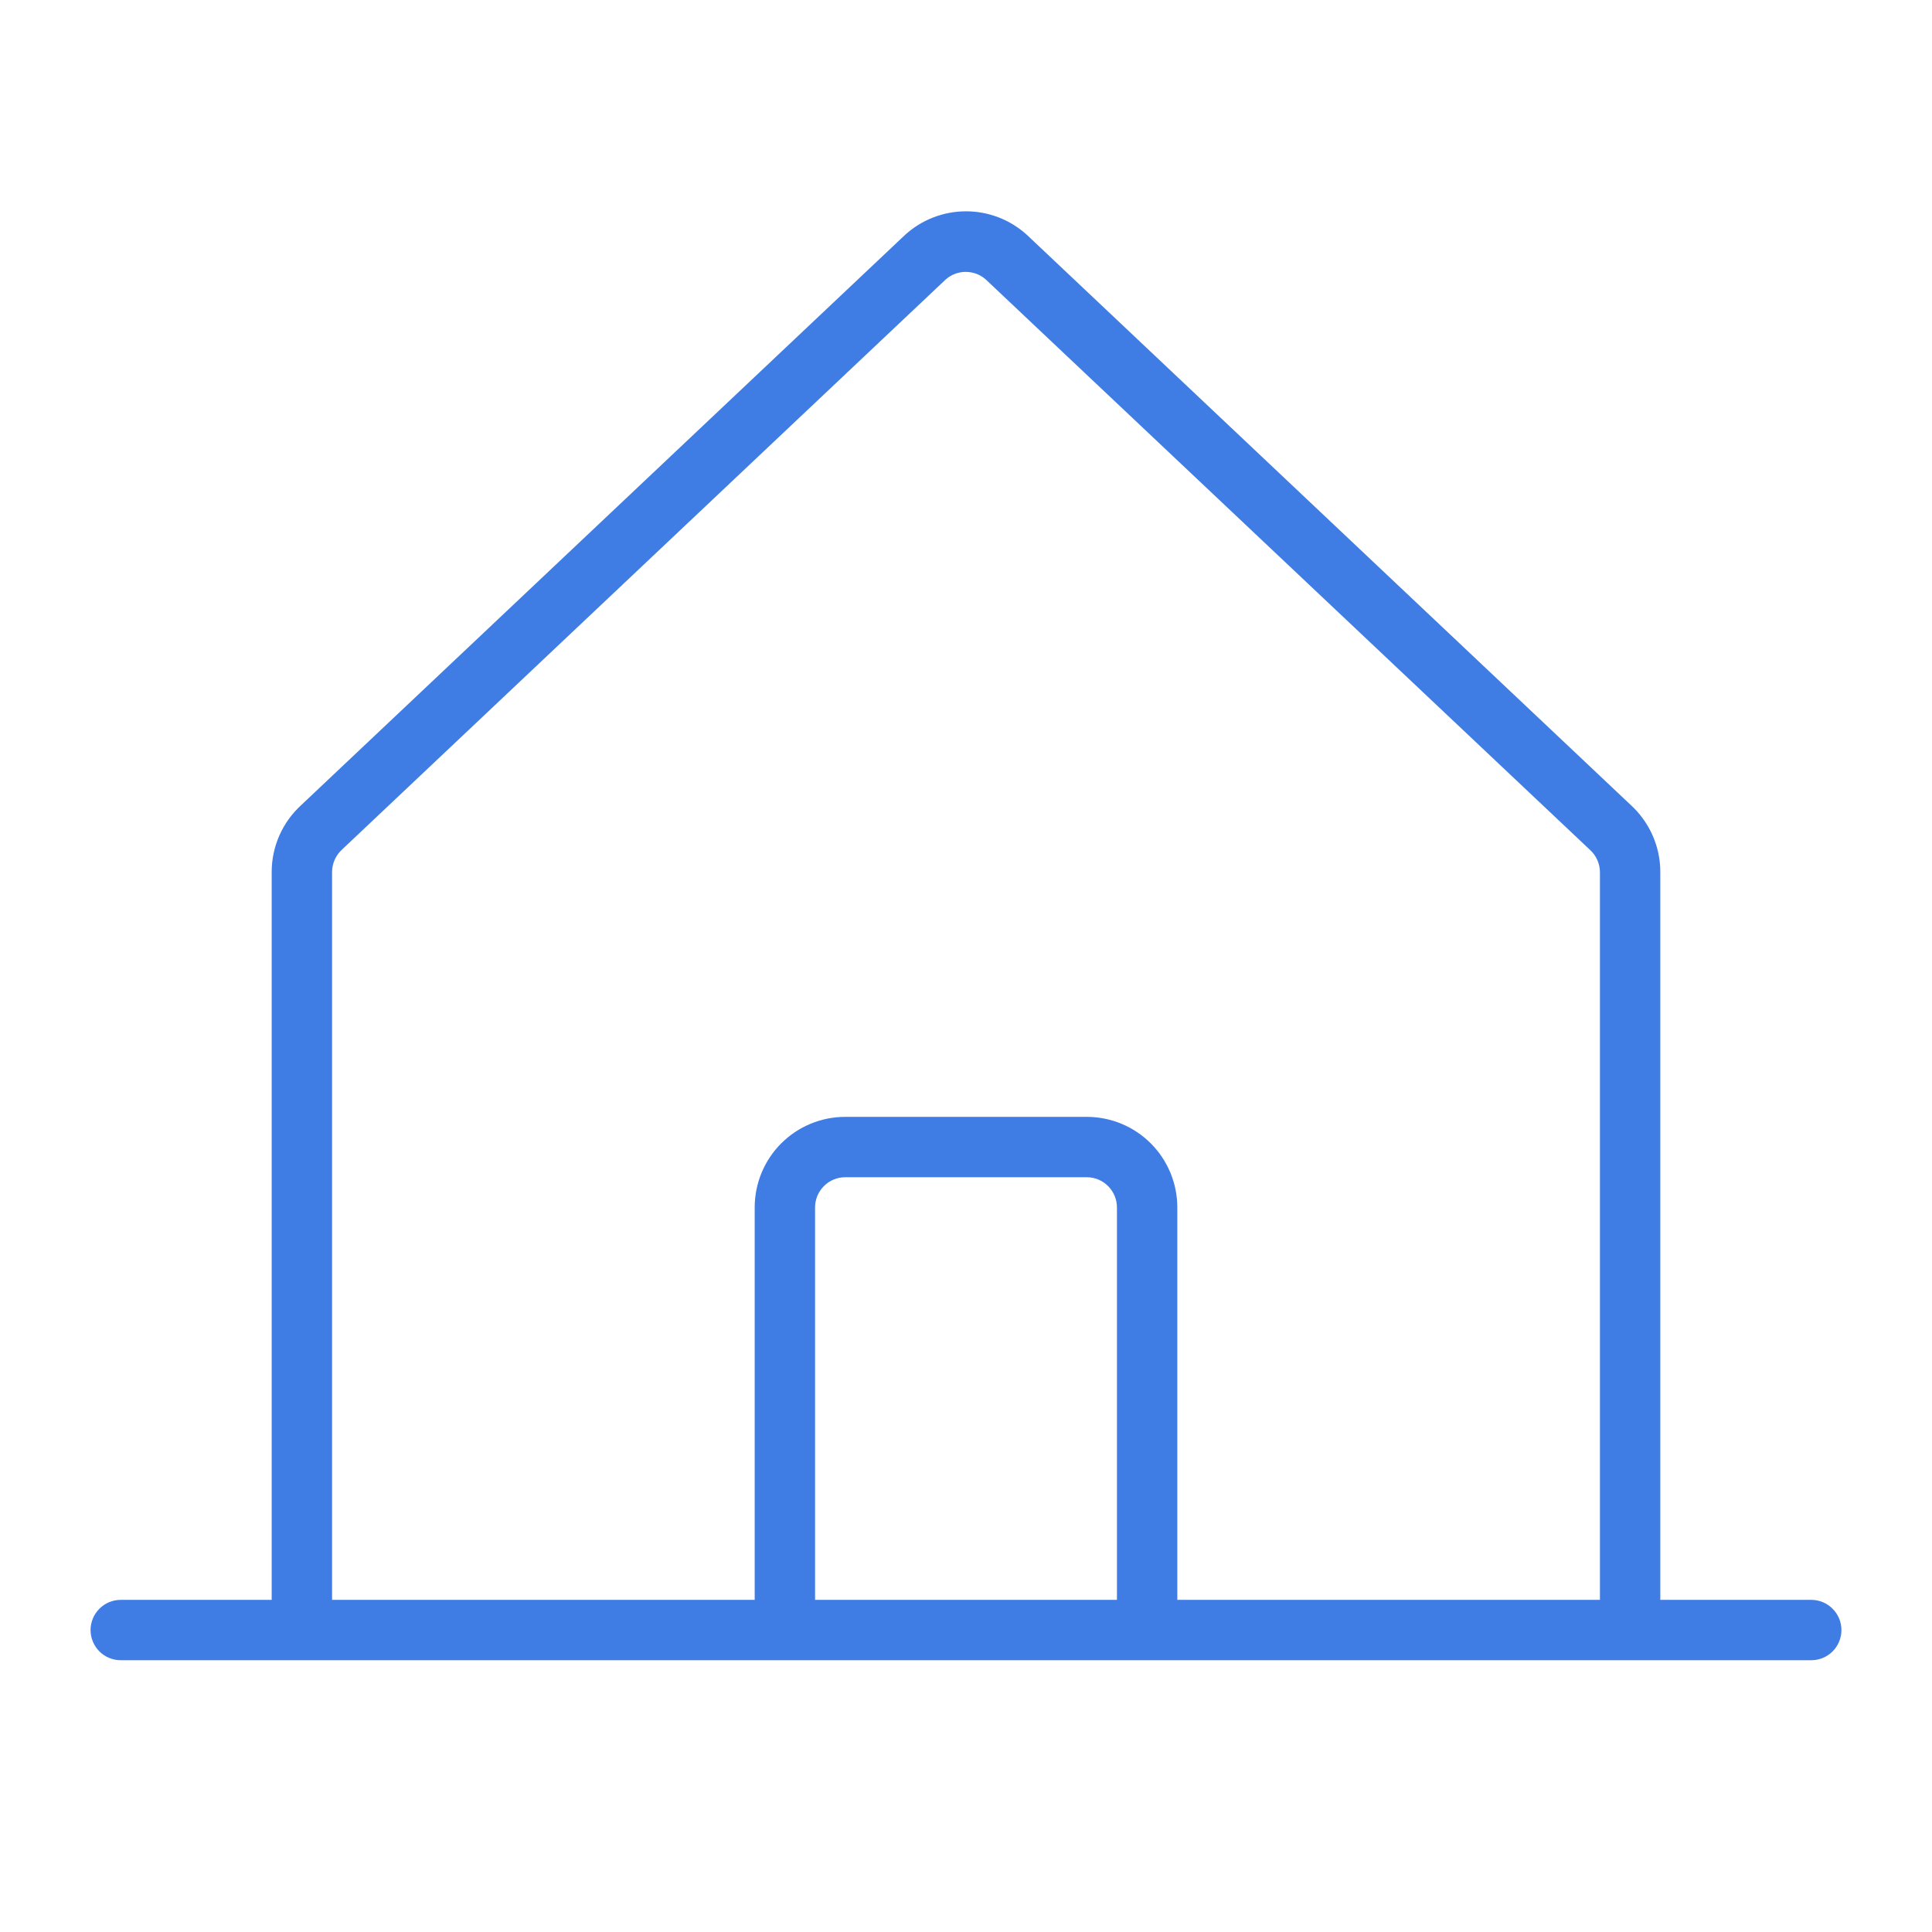
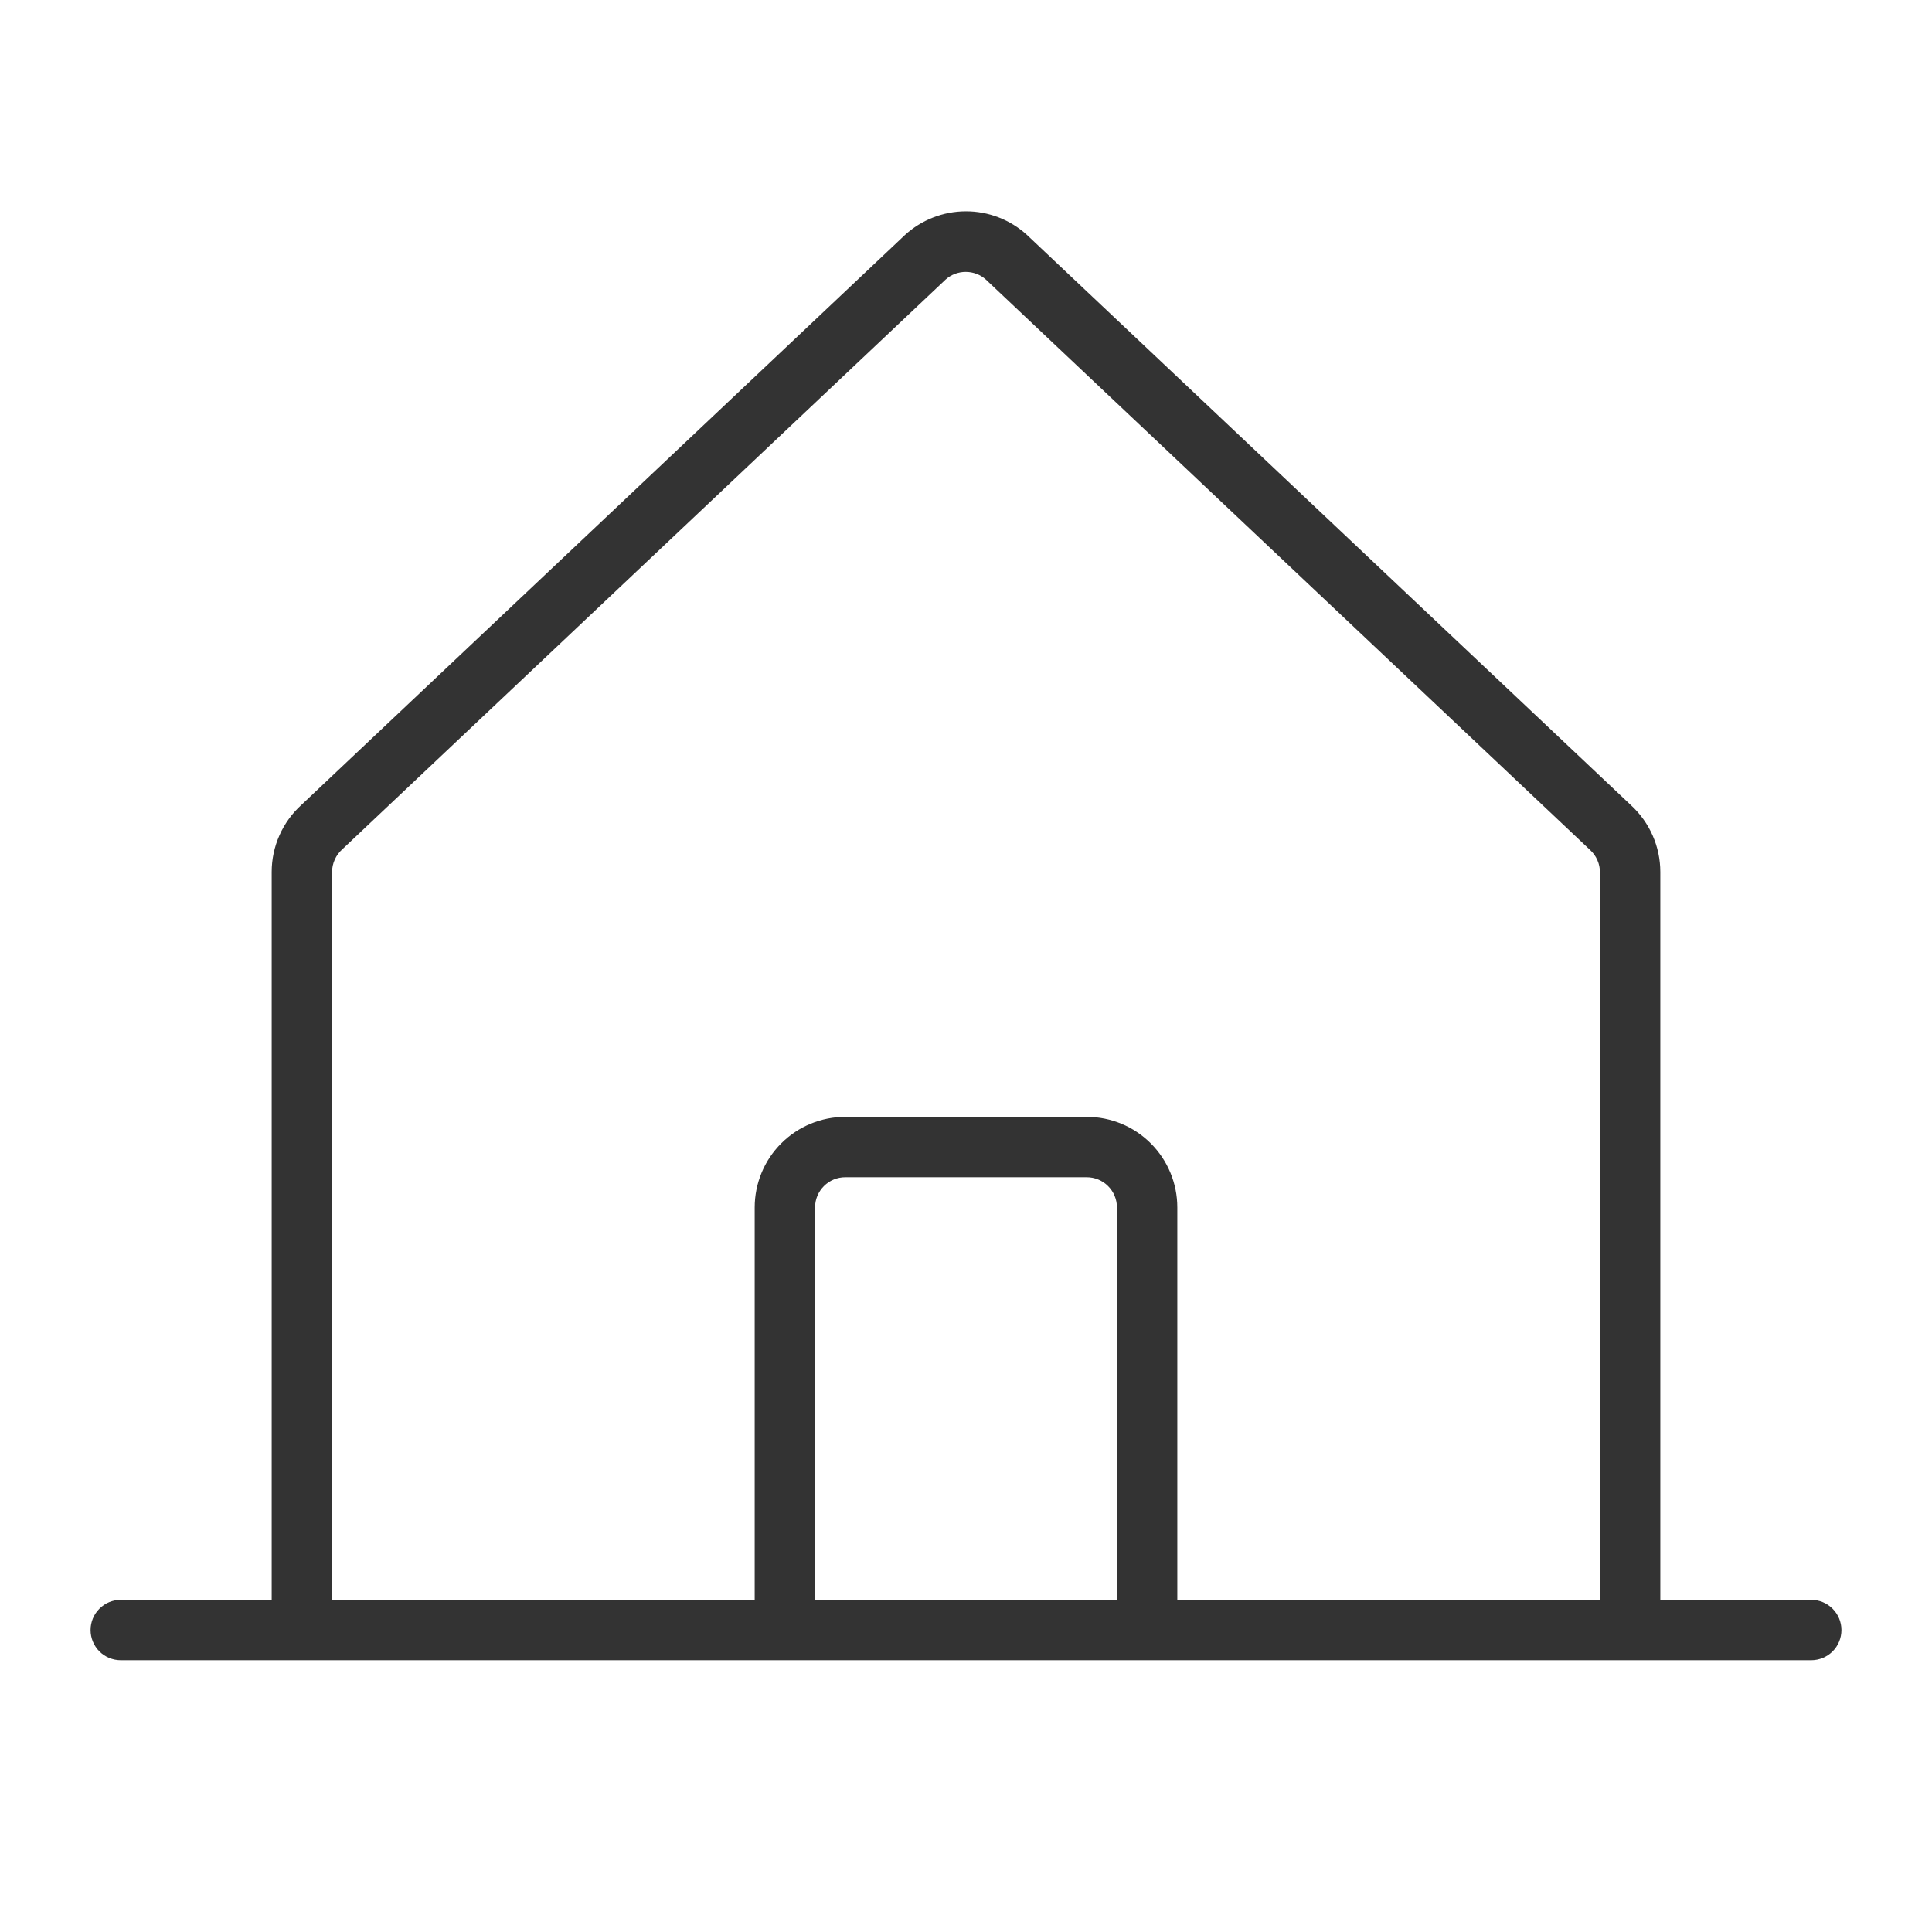
<svg xmlns="http://www.w3.org/2000/svg" width="48" height="48" viewBox="0 0 48 48" fill="none">
-   <path d="M45 39.748H41.25V21.662C41.25 21.351 41.185 21.044 41.06 20.759C40.935 20.475 40.753 20.219 40.524 20.008L25.513 5.835C25.097 5.457 24.555 5.248 23.993 5.25C23.43 5.252 22.889 5.464 22.476 5.845L7.487 19.999C7.255 20.21 7.07 20.466 6.943 20.753C6.816 21.039 6.75 21.349 6.75 21.662V39.748H3C2.801 39.748 2.61 39.827 2.47 39.968C2.329 40.109 2.25 40.299 2.25 40.498C2.25 40.697 2.329 40.888 2.47 41.029C2.61 41.169 2.801 41.248 3 41.248H45C45.199 41.248 45.39 41.169 45.53 41.029C45.671 40.888 45.75 40.697 45.75 40.498C45.75 40.299 45.671 40.109 45.53 39.968C45.39 39.827 45.199 39.748 45 39.748ZM8.25 21.662C8.251 21.556 8.274 21.451 8.318 21.354C8.362 21.257 8.426 21.171 8.505 21.1L23.494 6.945C23.631 6.822 23.809 6.755 23.993 6.755C24.178 6.755 24.356 6.822 24.493 6.945L39.504 21.116C39.583 21.188 39.645 21.274 39.687 21.372C39.73 21.468 39.751 21.573 39.75 21.679V39.748H29.25V29.998C29.25 29.402 29.013 28.829 28.591 28.407C28.169 27.985 27.597 27.748 27 27.748H21C20.403 27.748 19.831 27.985 19.409 28.407C18.987 28.829 18.75 29.402 18.75 29.998V39.748H8.25V21.662ZM27.75 39.748H20.25V29.998C20.25 29.799 20.329 29.609 20.47 29.468C20.61 29.327 20.801 29.248 21 29.248H27C27.199 29.248 27.39 29.327 27.53 29.468C27.671 29.609 27.75 29.799 27.75 29.998V39.748Z" fill="#3F7DE5" />
+   <path d="M45 39.748H41.25V21.662C41.25 21.351 41.185 21.044 41.06 20.759C40.935 20.475 40.753 20.219 40.524 20.008L25.513 5.835C25.097 5.457 24.555 5.248 23.993 5.25C23.43 5.252 22.889 5.464 22.476 5.845L7.487 19.999C7.255 20.21 7.07 20.466 6.943 20.753C6.816 21.039 6.75 21.349 6.75 21.662V39.748H3C2.801 39.748 2.61 39.827 2.47 39.968C2.329 40.109 2.25 40.299 2.25 40.498C2.25 40.697 2.329 40.888 2.47 41.029C2.61 41.169 2.801 41.248 3 41.248H45C45.199 41.248 45.39 41.169 45.53 41.029C45.671 40.888 45.75 40.697 45.75 40.498C45.75 40.299 45.671 40.109 45.53 39.968C45.39 39.827 45.199 39.748 45 39.748ZM8.25 21.662C8.251 21.556 8.274 21.451 8.318 21.354C8.362 21.257 8.426 21.171 8.505 21.1L23.494 6.945C23.631 6.822 23.809 6.755 23.993 6.755C24.178 6.755 24.356 6.822 24.493 6.945L39.504 21.116C39.583 21.188 39.645 21.274 39.687 21.372C39.73 21.468 39.751 21.573 39.75 21.679V39.748H29.25V29.998C29.25 29.402 29.013 28.829 28.591 28.407C28.169 27.985 27.597 27.748 27 27.748H21C20.403 27.748 19.831 27.985 19.409 28.407C18.987 28.829 18.75 29.402 18.75 29.998V39.748H8.25V21.662ZM27.75 39.748H20.25V29.998C20.25 29.799 20.329 29.609 20.47 29.468C20.61 29.327 20.801 29.248 21 29.248H27C27.199 29.248 27.39 29.327 27.53 29.468C27.671 29.609 27.75 29.799 27.75 29.998V39.748Z" fill="#333333" />
</svg>
